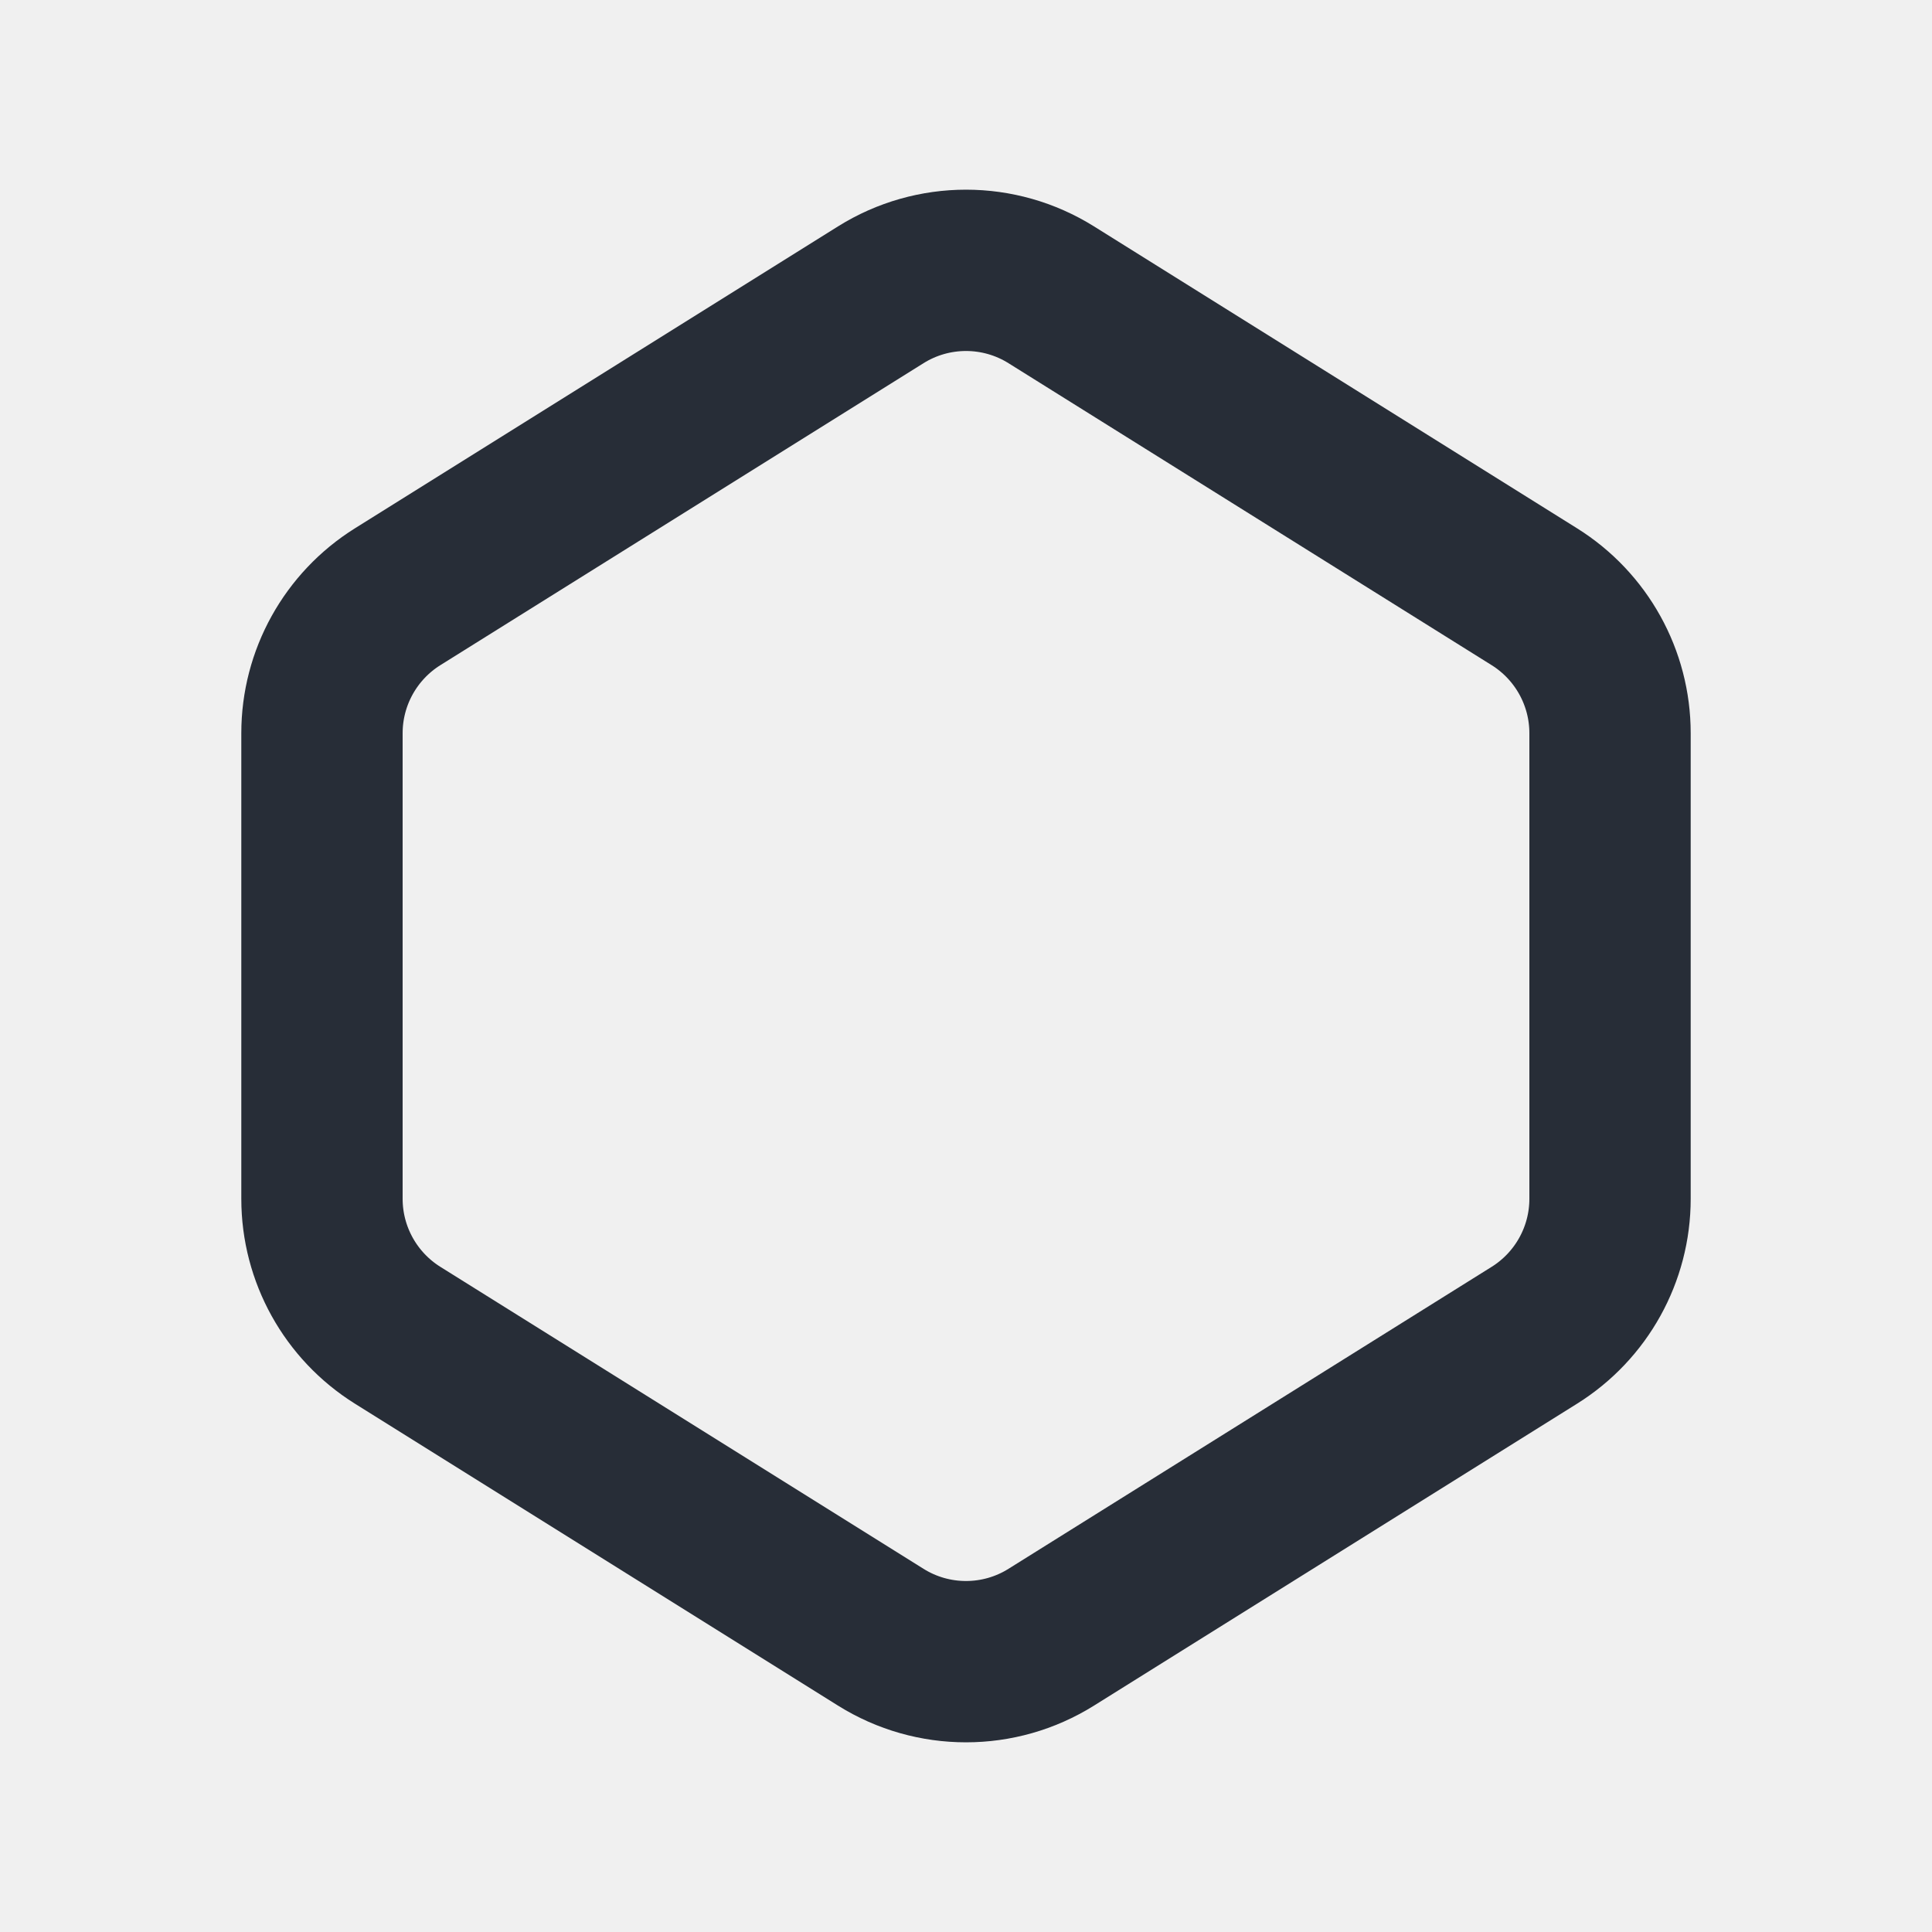
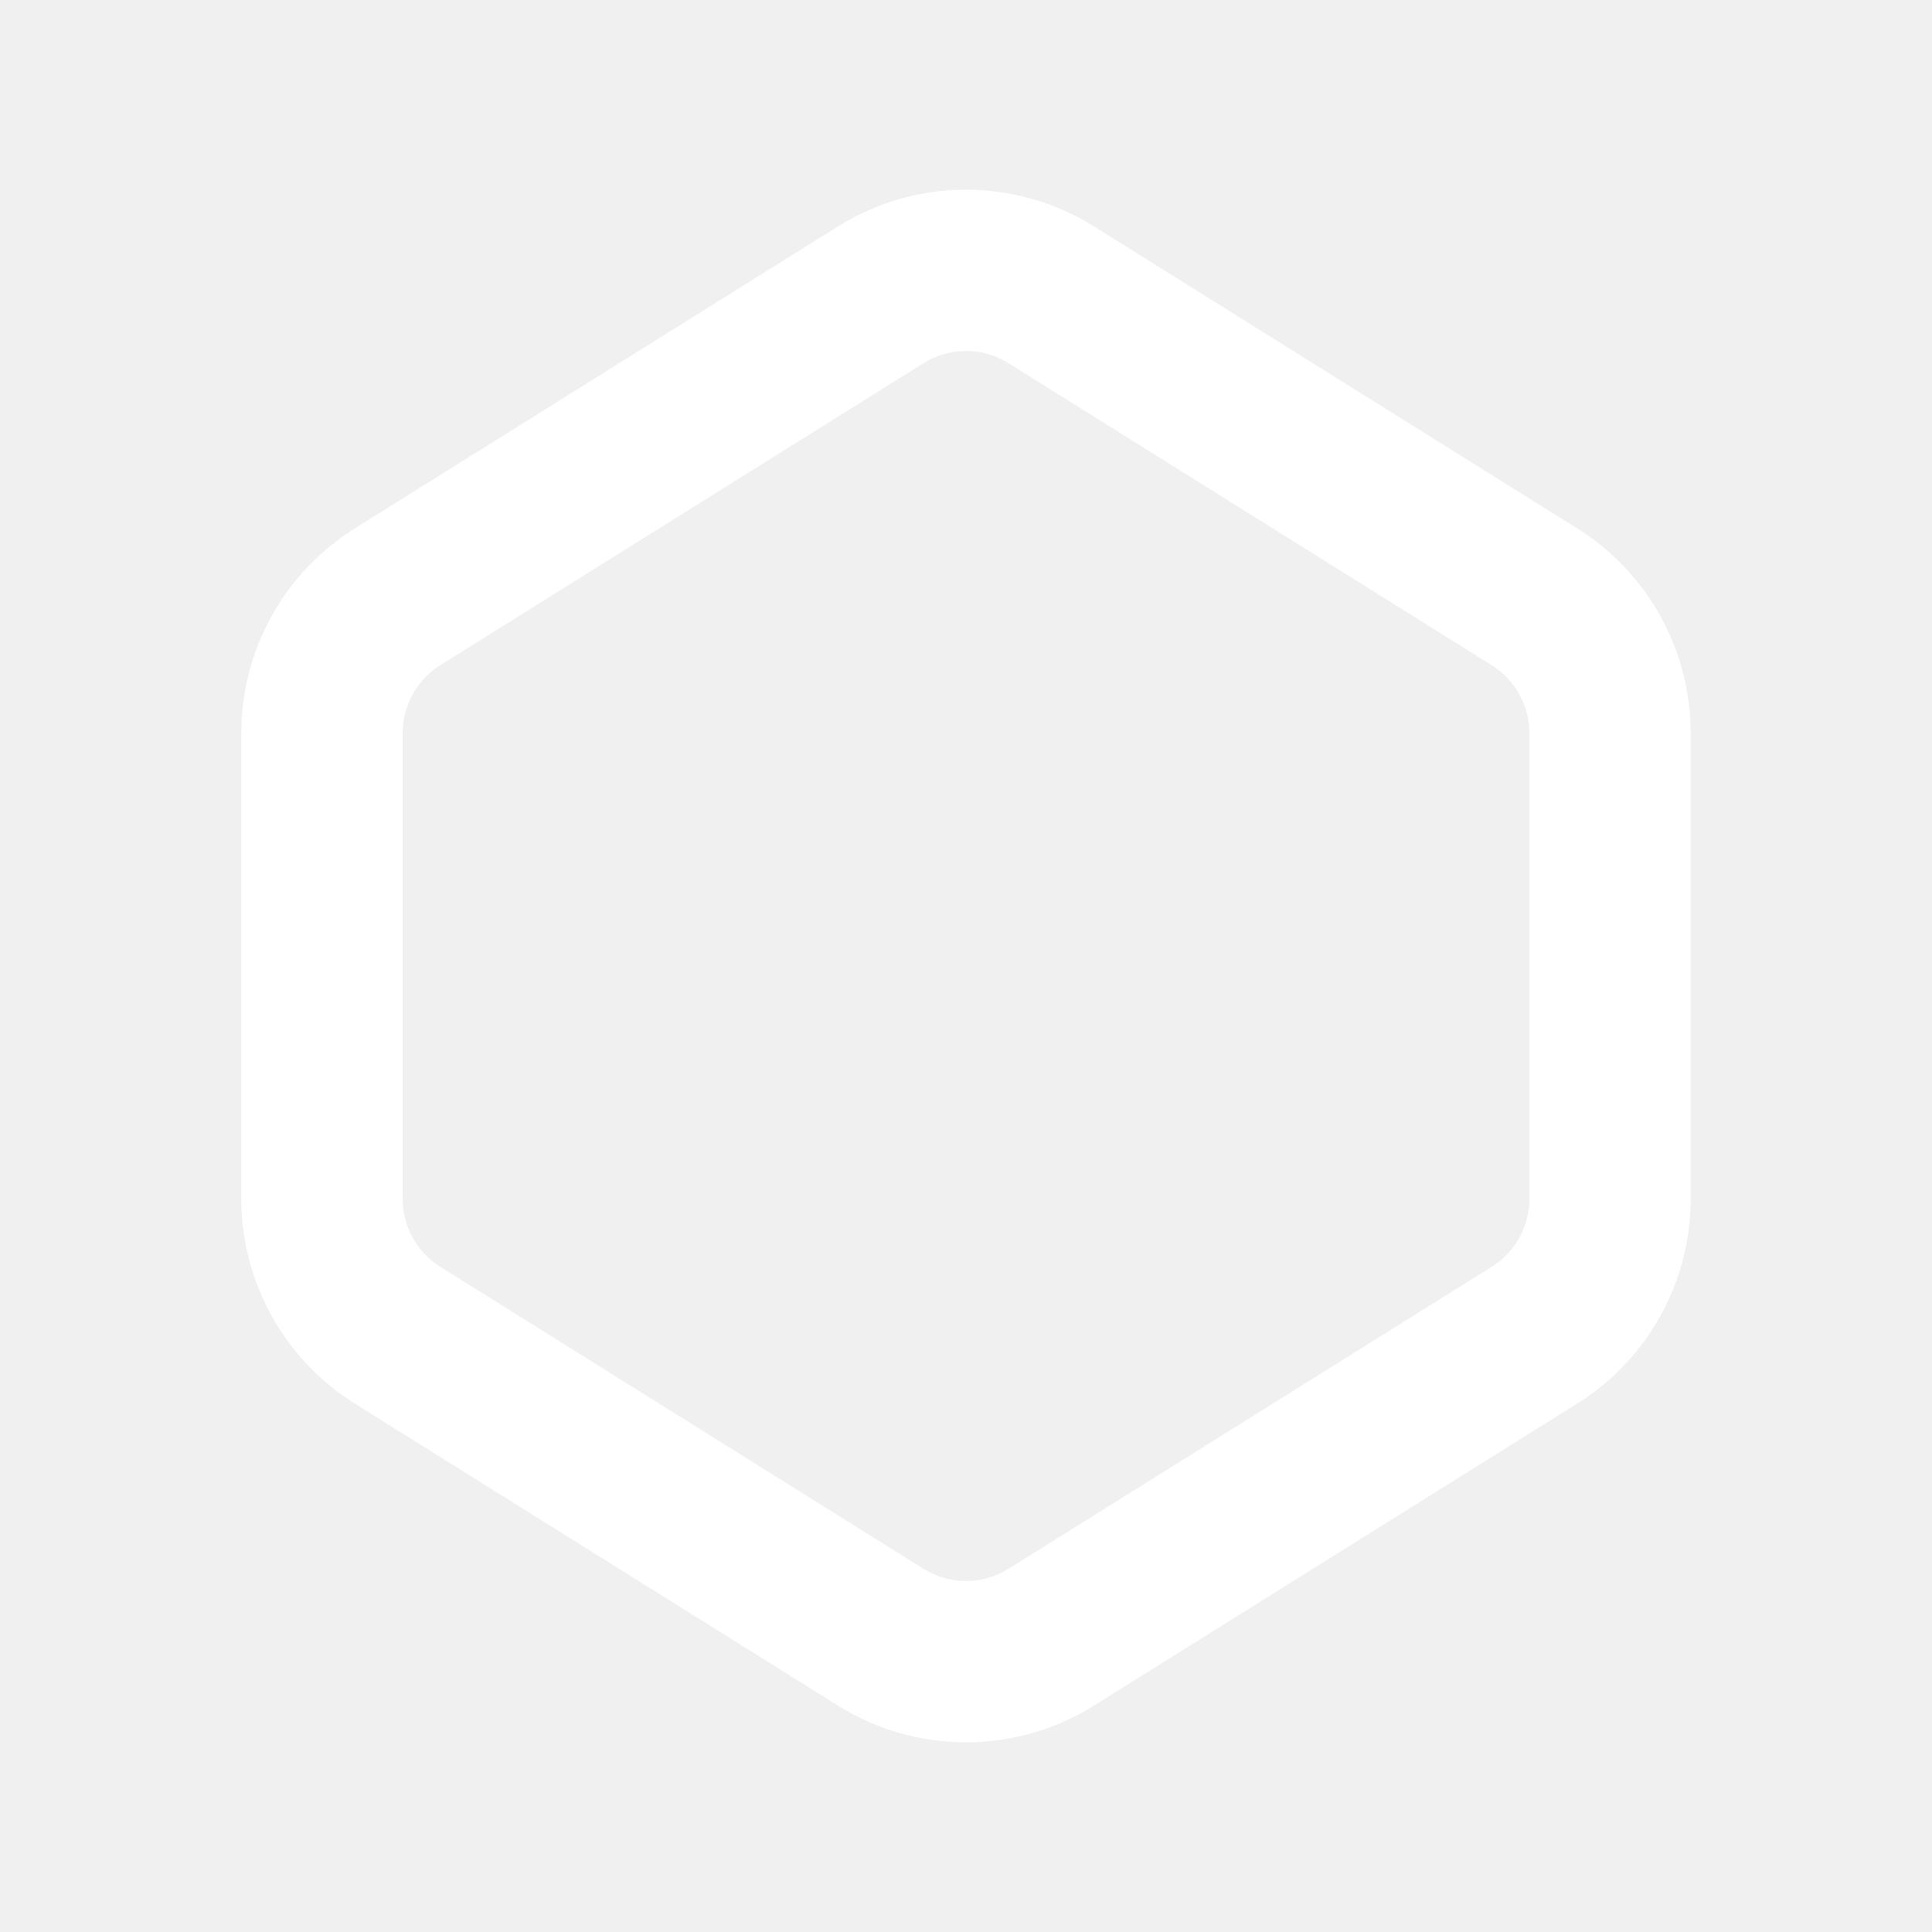
<svg xmlns="http://www.w3.org/2000/svg" width="20" height="20" viewBox="0 0 20 20" fill="none">
-   <path d="M4.117 6.177L9.117 3.052C9.657 2.714 10.343 2.714 10.883 3.052L15.883 6.177C16.371 6.482 16.667 7.016 16.667 7.59V12.41C16.667 12.984 16.371 13.518 15.883 13.823L10.883 16.948C10.343 17.286 9.657 17.286 9.117 16.948L4.117 13.823C3.629 13.518 3.333 12.984 3.333 12.41V7.59C3.333 7.016 3.629 6.482 4.117 6.177Z" stroke="#272D37" stroke-width="1.67" stroke-linecap="round" />
+   <path d="M4.117 6.177L9.117 3.052C9.657 2.714 10.343 2.714 10.883 3.052L15.883 6.177C16.371 6.482 16.667 7.016 16.667 7.59V12.41C16.667 12.984 16.371 13.518 15.883 13.823L10.883 16.948C10.343 17.286 9.657 17.286 9.117 16.948L4.117 13.823C3.629 13.518 3.333 12.984 3.333 12.41V7.59C3.333 7.016 3.629 6.482 4.117 6.177Z" stroke="white" stroke-width="1.67" stroke-linecap="round" />
</svg>
